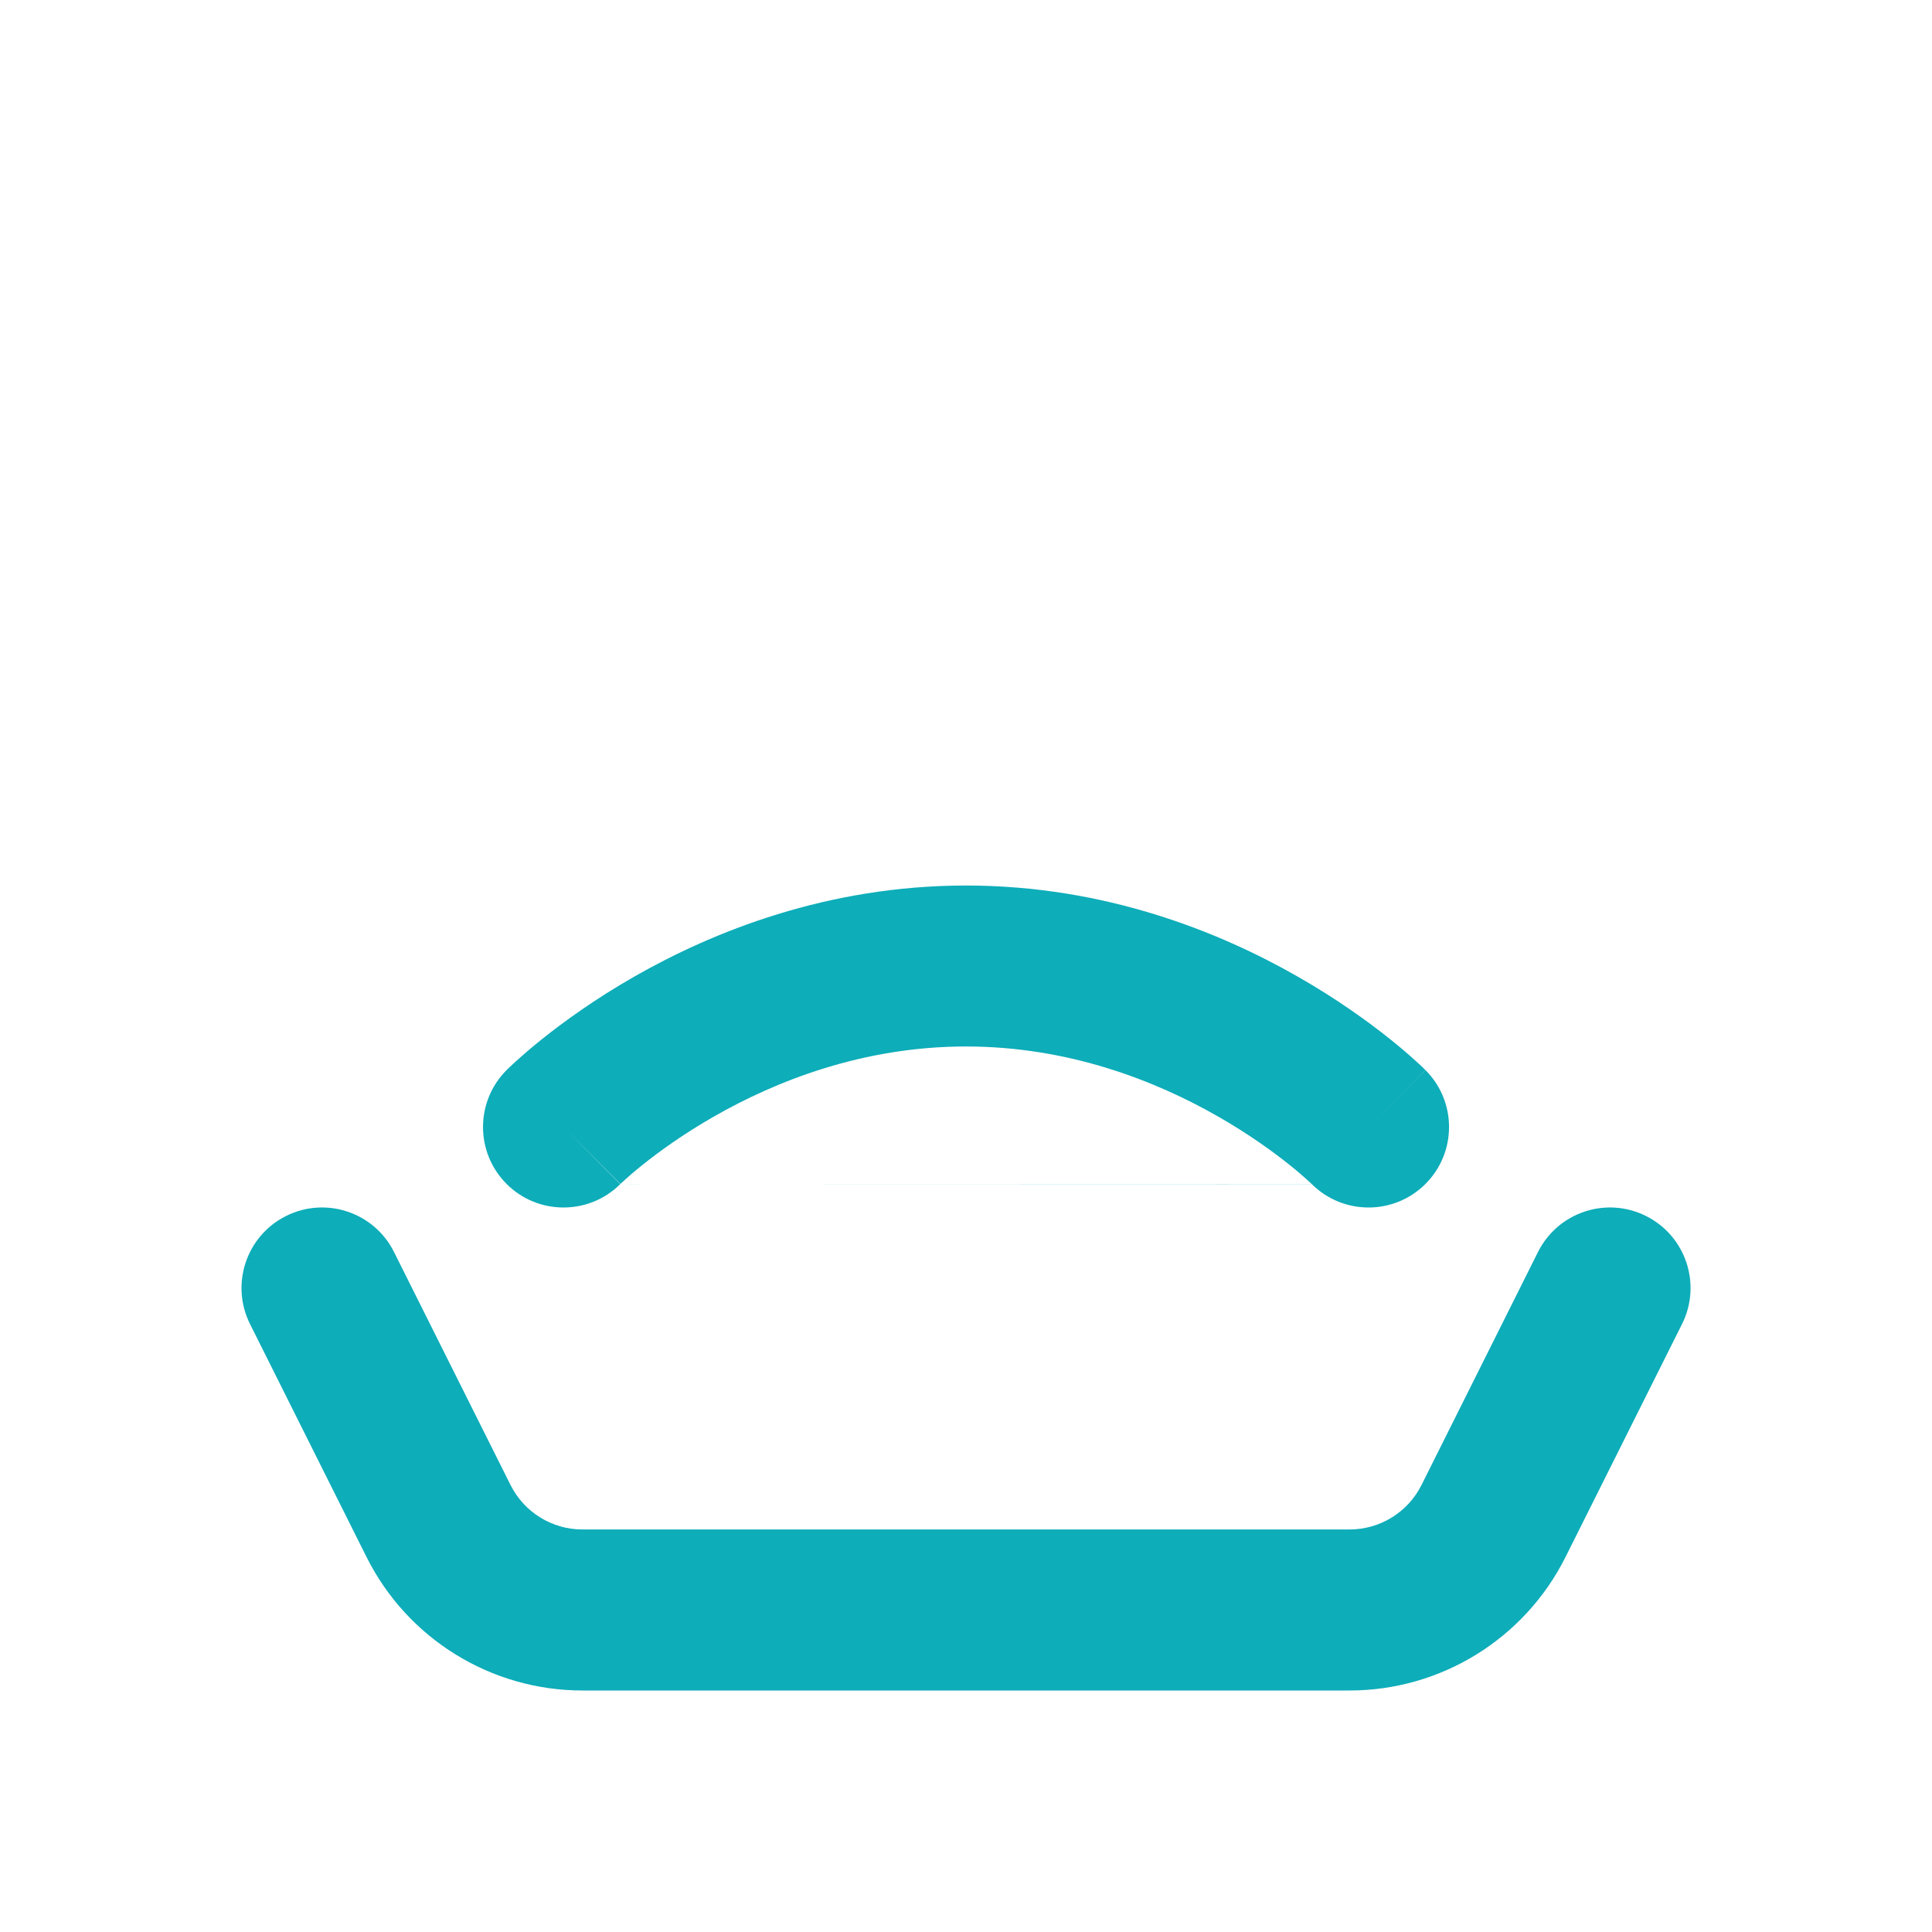
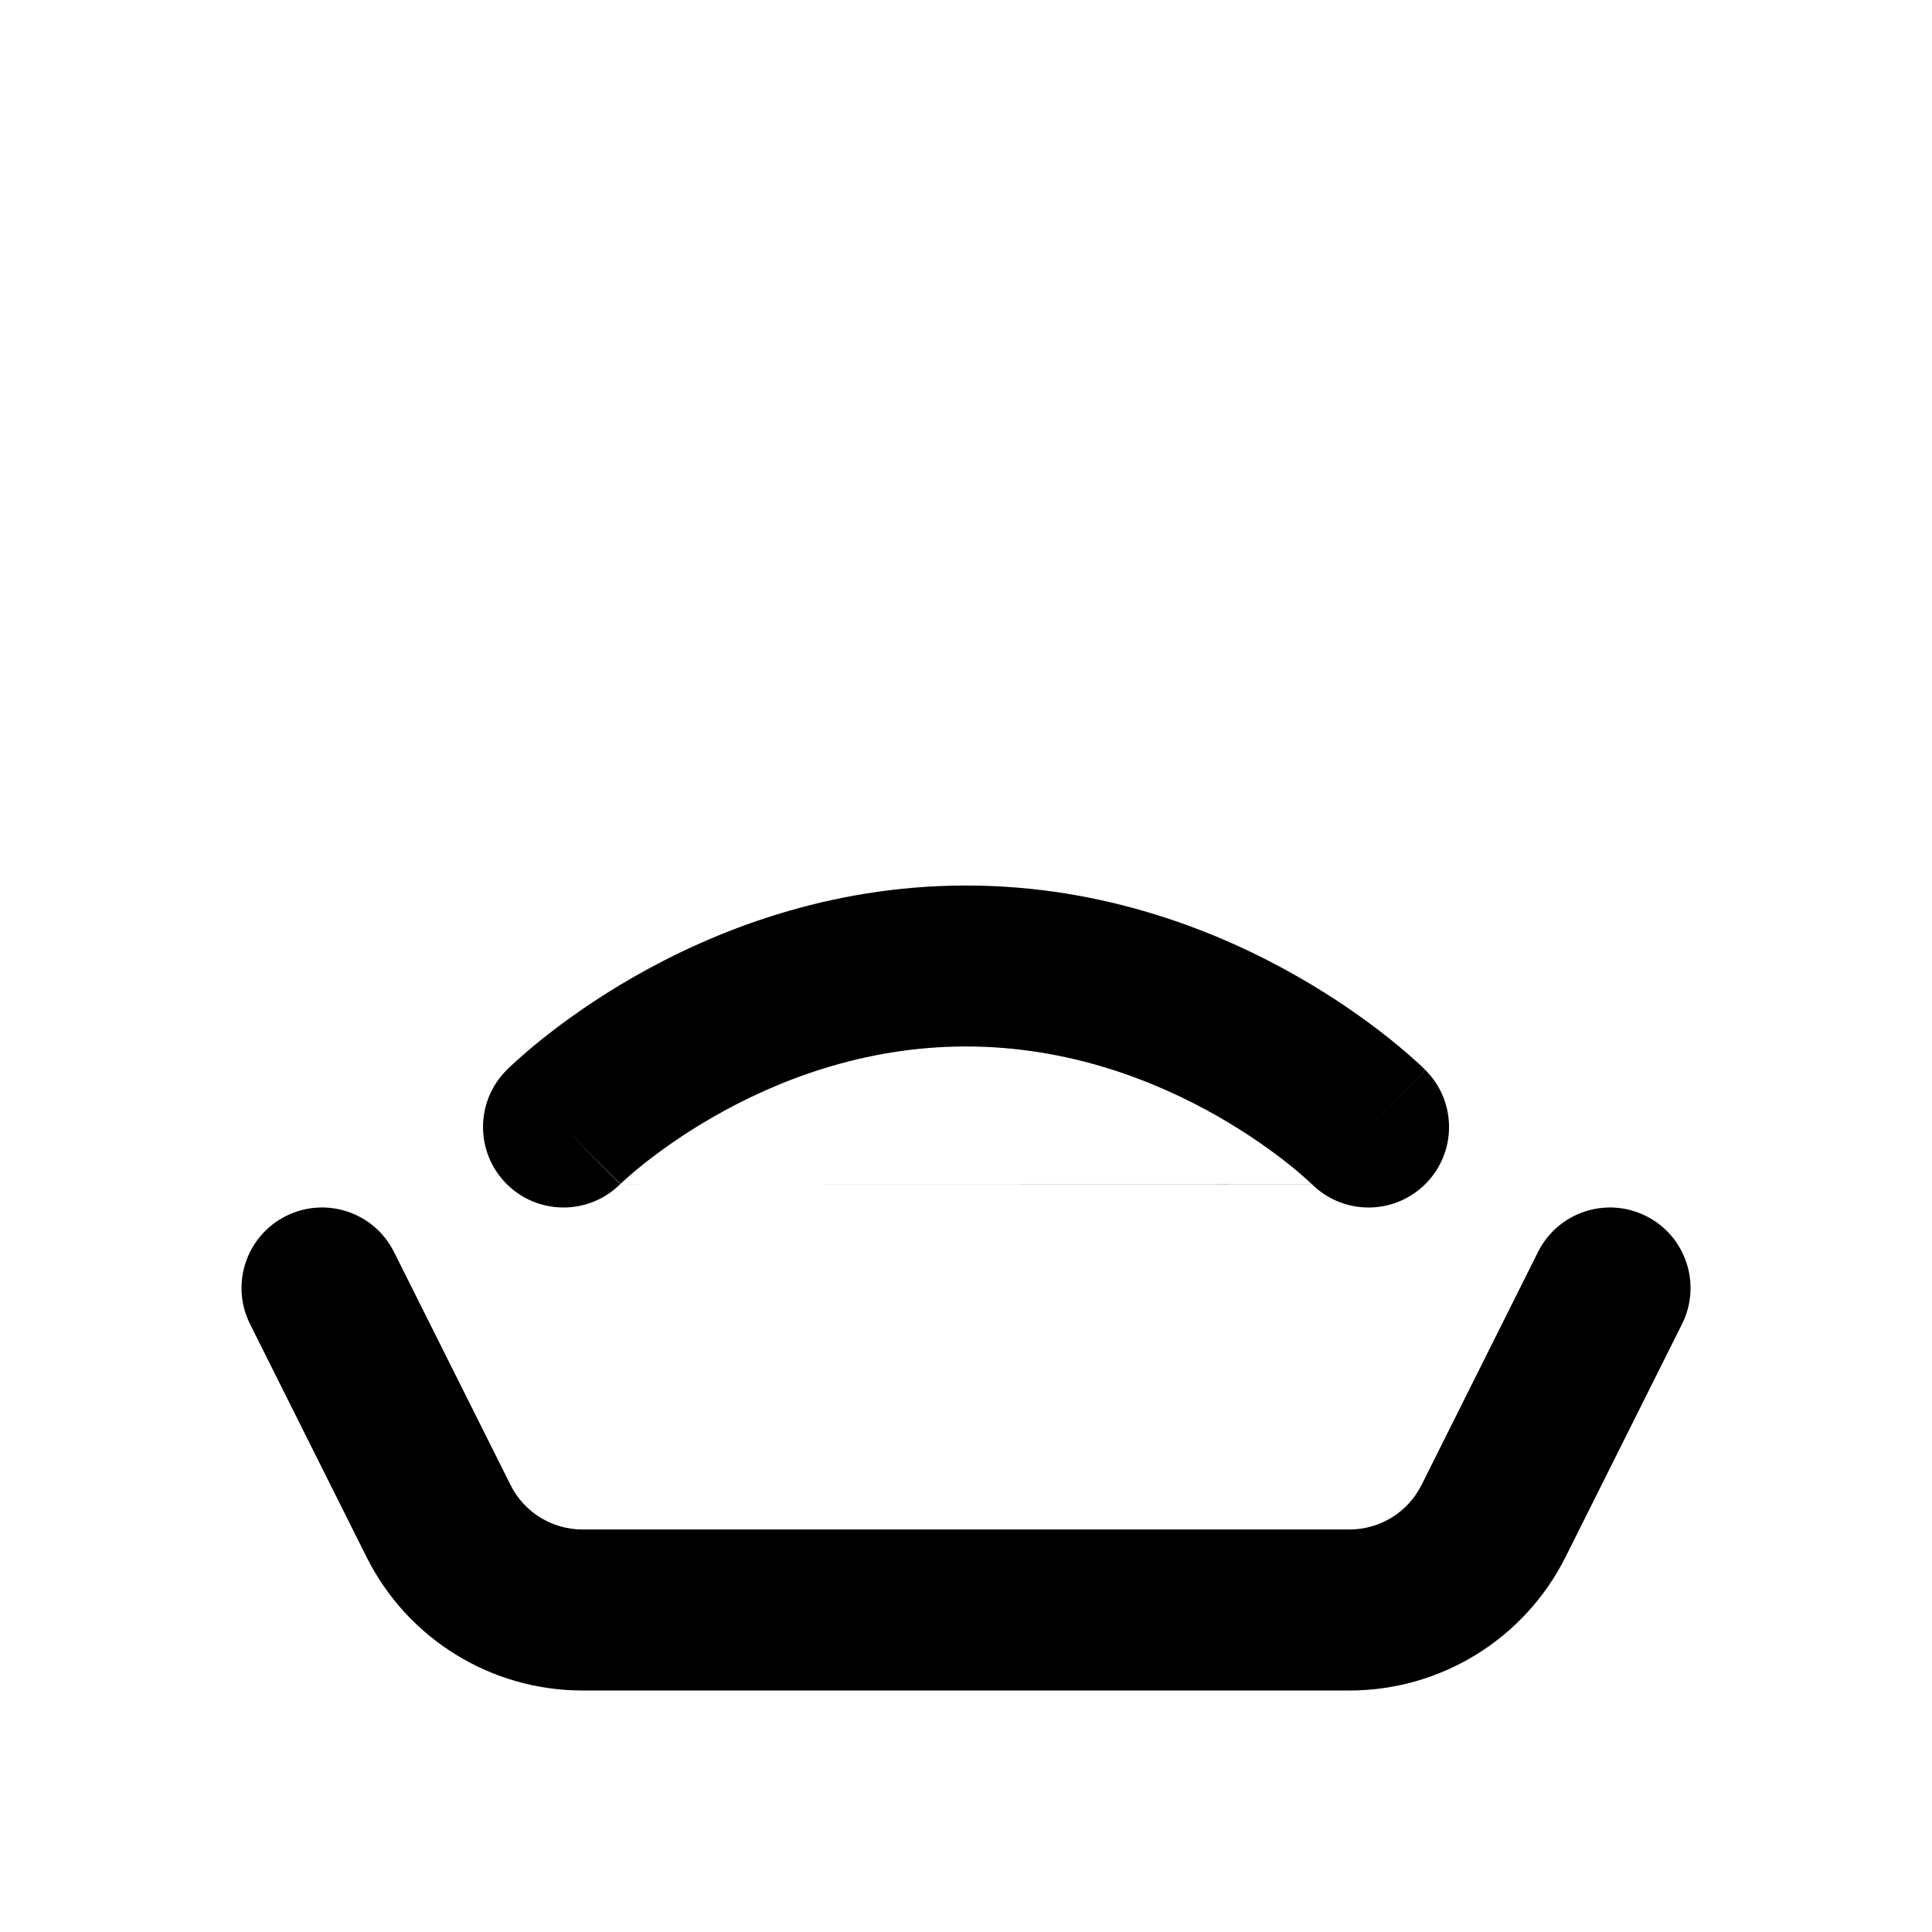
<svg xmlns="http://www.w3.org/2000/svg" width="32" height="32" viewBox="0 0 32 32" fill="none">
-   <path fill-rule="evenodd" clip-rule="evenodd" d="M8.391 17.724L9.334 18.667C8.397 17.73 8.391 17.724 8.391 17.724L8.391 17.724ZM10.273 19.613L9.334 18.667L10.276 19.61L10.273 19.613ZM10.276 19.61L10.273 19.613C9.752 20.13 8.91 20.129 8.391 19.61C7.87 19.089 7.87 18.245 8.391 17.724L8.392 17.722L8.394 17.721L8.398 17.716L8.41 17.705L8.445 17.671C8.474 17.644 8.513 17.607 8.562 17.563C8.661 17.474 8.801 17.352 8.98 17.209C9.337 16.924 9.852 16.549 10.505 16.176C11.807 15.432 13.702 14.667 16 14.667C18.299 14.667 20.194 15.432 21.495 16.176C22.149 16.549 22.664 16.924 23.021 17.209C23.2 17.352 23.34 17.474 23.438 17.563C23.488 17.607 23.527 17.644 23.556 17.671L23.591 17.705L23.602 17.716L23.607 17.721L23.608 17.722C23.609 17.723 23.61 17.724 22.684 18.65L23.61 17.724C24.131 18.245 24.131 19.089 23.61 19.61C23.09 20.129 22.249 20.13 21.728 19.613L21.725 19.611H21.725L21.716 19.602C21.704 19.591 21.682 19.57 21.651 19.542C21.588 19.485 21.489 19.398 21.355 19.291C21.087 19.077 20.685 18.784 20.172 18.491C19.14 17.901 17.702 17.333 16 17.333C14.299 17.333 12.86 17.901 11.829 18.491C11.315 18.784 10.914 19.077 10.646 19.291C10.512 19.398 10.412 19.485 10.35 19.542C10.319 19.57 10.296 19.591 10.284 19.602L10.276 19.61ZM10.276 19.61L21.725 19.611L21.728 19.613L10.276 19.61ZM6.526 20.737C6.197 20.078 5.396 19.811 4.737 20.141C4.079 20.47 3.812 21.271 4.141 21.93L6.071 25.789C6.748 27.144 8.133 28 9.648 28H22.352C23.867 28 25.252 27.144 25.93 25.789L27.86 21.93C28.189 21.271 27.922 20.47 27.263 20.141C26.605 19.811 25.804 20.078 25.474 20.737L23.545 24.596C23.319 25.048 22.857 25.333 22.352 25.333H9.648C9.143 25.333 8.682 25.048 8.456 24.596L6.526 20.737Z" fill="#0DADB9" />
+   <path fill-rule="evenodd" clip-rule="evenodd" d="M8.391 17.724L9.334 18.667C8.397 17.73 8.391 17.724 8.391 17.724L8.391 17.724ZM10.273 19.613L9.334 18.667L10.276 19.61L10.273 19.613ZM10.276 19.61L10.273 19.613C9.752 20.13 8.91 20.129 8.391 19.61C7.87 19.089 7.87 18.245 8.391 17.724L8.392 17.722L8.394 17.721L8.398 17.716L8.41 17.705L8.445 17.671C8.474 17.644 8.513 17.607 8.562 17.563C8.661 17.474 8.801 17.352 8.98 17.209C9.337 16.924 9.852 16.549 10.505 16.176C11.807 15.432 13.702 14.667 16 14.667C18.299 14.667 20.194 15.432 21.495 16.176C22.149 16.549 22.664 16.924 23.021 17.209C23.2 17.352 23.34 17.474 23.438 17.563C23.488 17.607 23.527 17.644 23.556 17.671L23.591 17.705L23.602 17.716L23.607 17.721L23.608 17.722C23.609 17.723 23.61 17.724 22.684 18.65L23.61 17.724C24.131 18.245 24.131 19.089 23.61 19.61C23.09 20.129 22.249 20.13 21.728 19.613L21.725 19.611H21.725L21.716 19.602C21.704 19.591 21.682 19.57 21.651 19.542C21.588 19.485 21.489 19.398 21.355 19.291C21.087 19.077 20.685 18.784 20.172 18.491C19.14 17.901 17.702 17.333 16 17.333C14.299 17.333 12.86 17.901 11.829 18.491C11.315 18.784 10.914 19.077 10.646 19.291C10.512 19.398 10.412 19.485 10.35 19.542C10.319 19.57 10.296 19.591 10.284 19.602L10.276 19.61ZM10.276 19.61L21.725 19.611L21.728 19.613L10.276 19.61ZM6.526 20.737C6.197 20.078 5.396 19.811 4.737 20.141C4.079 20.47 3.812 21.271 4.141 21.93L6.071 25.789C6.748 27.144 8.133 28 9.648 28H22.352C23.867 28 25.252 27.144 25.93 25.789L27.86 21.93C28.189 21.271 27.922 20.47 27.263 20.141C26.605 19.811 25.804 20.078 25.474 20.737L23.545 24.596C23.319 25.048 22.857 25.333 22.352 25.333H9.648C9.143 25.333 8.682 25.048 8.456 24.596L6.526 20.737Z" fill="currentColor" />
</svg>
